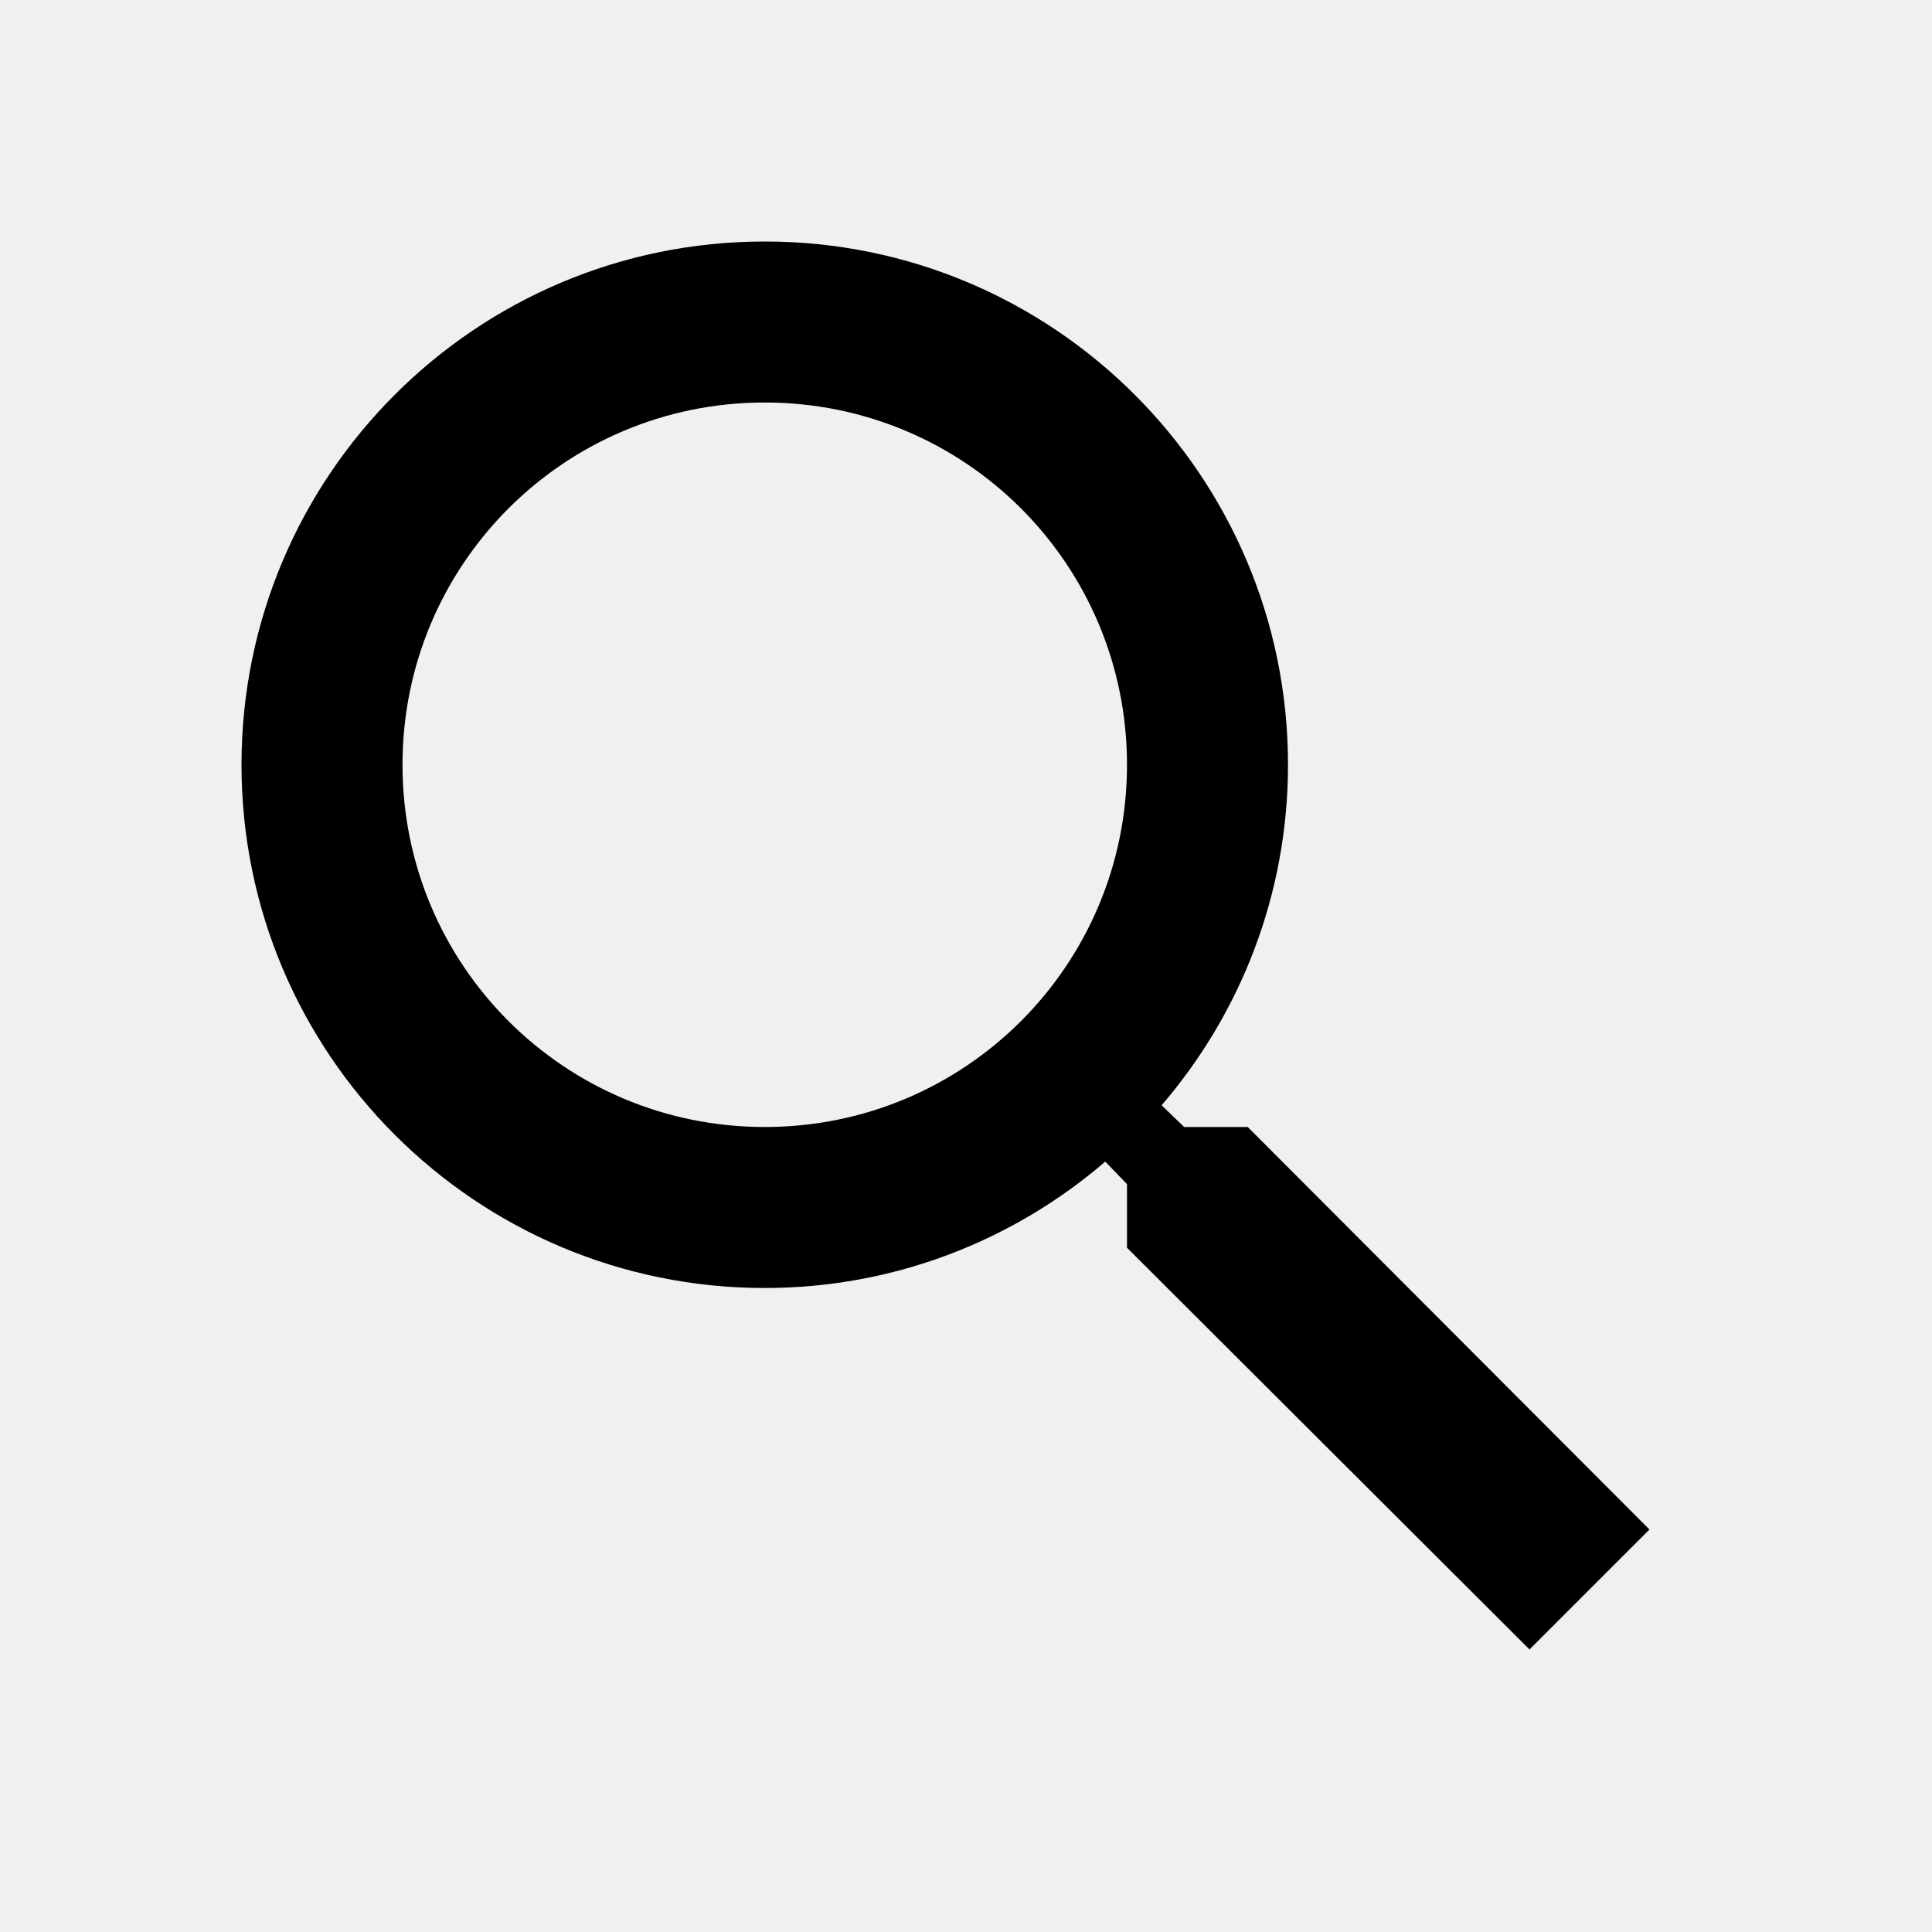
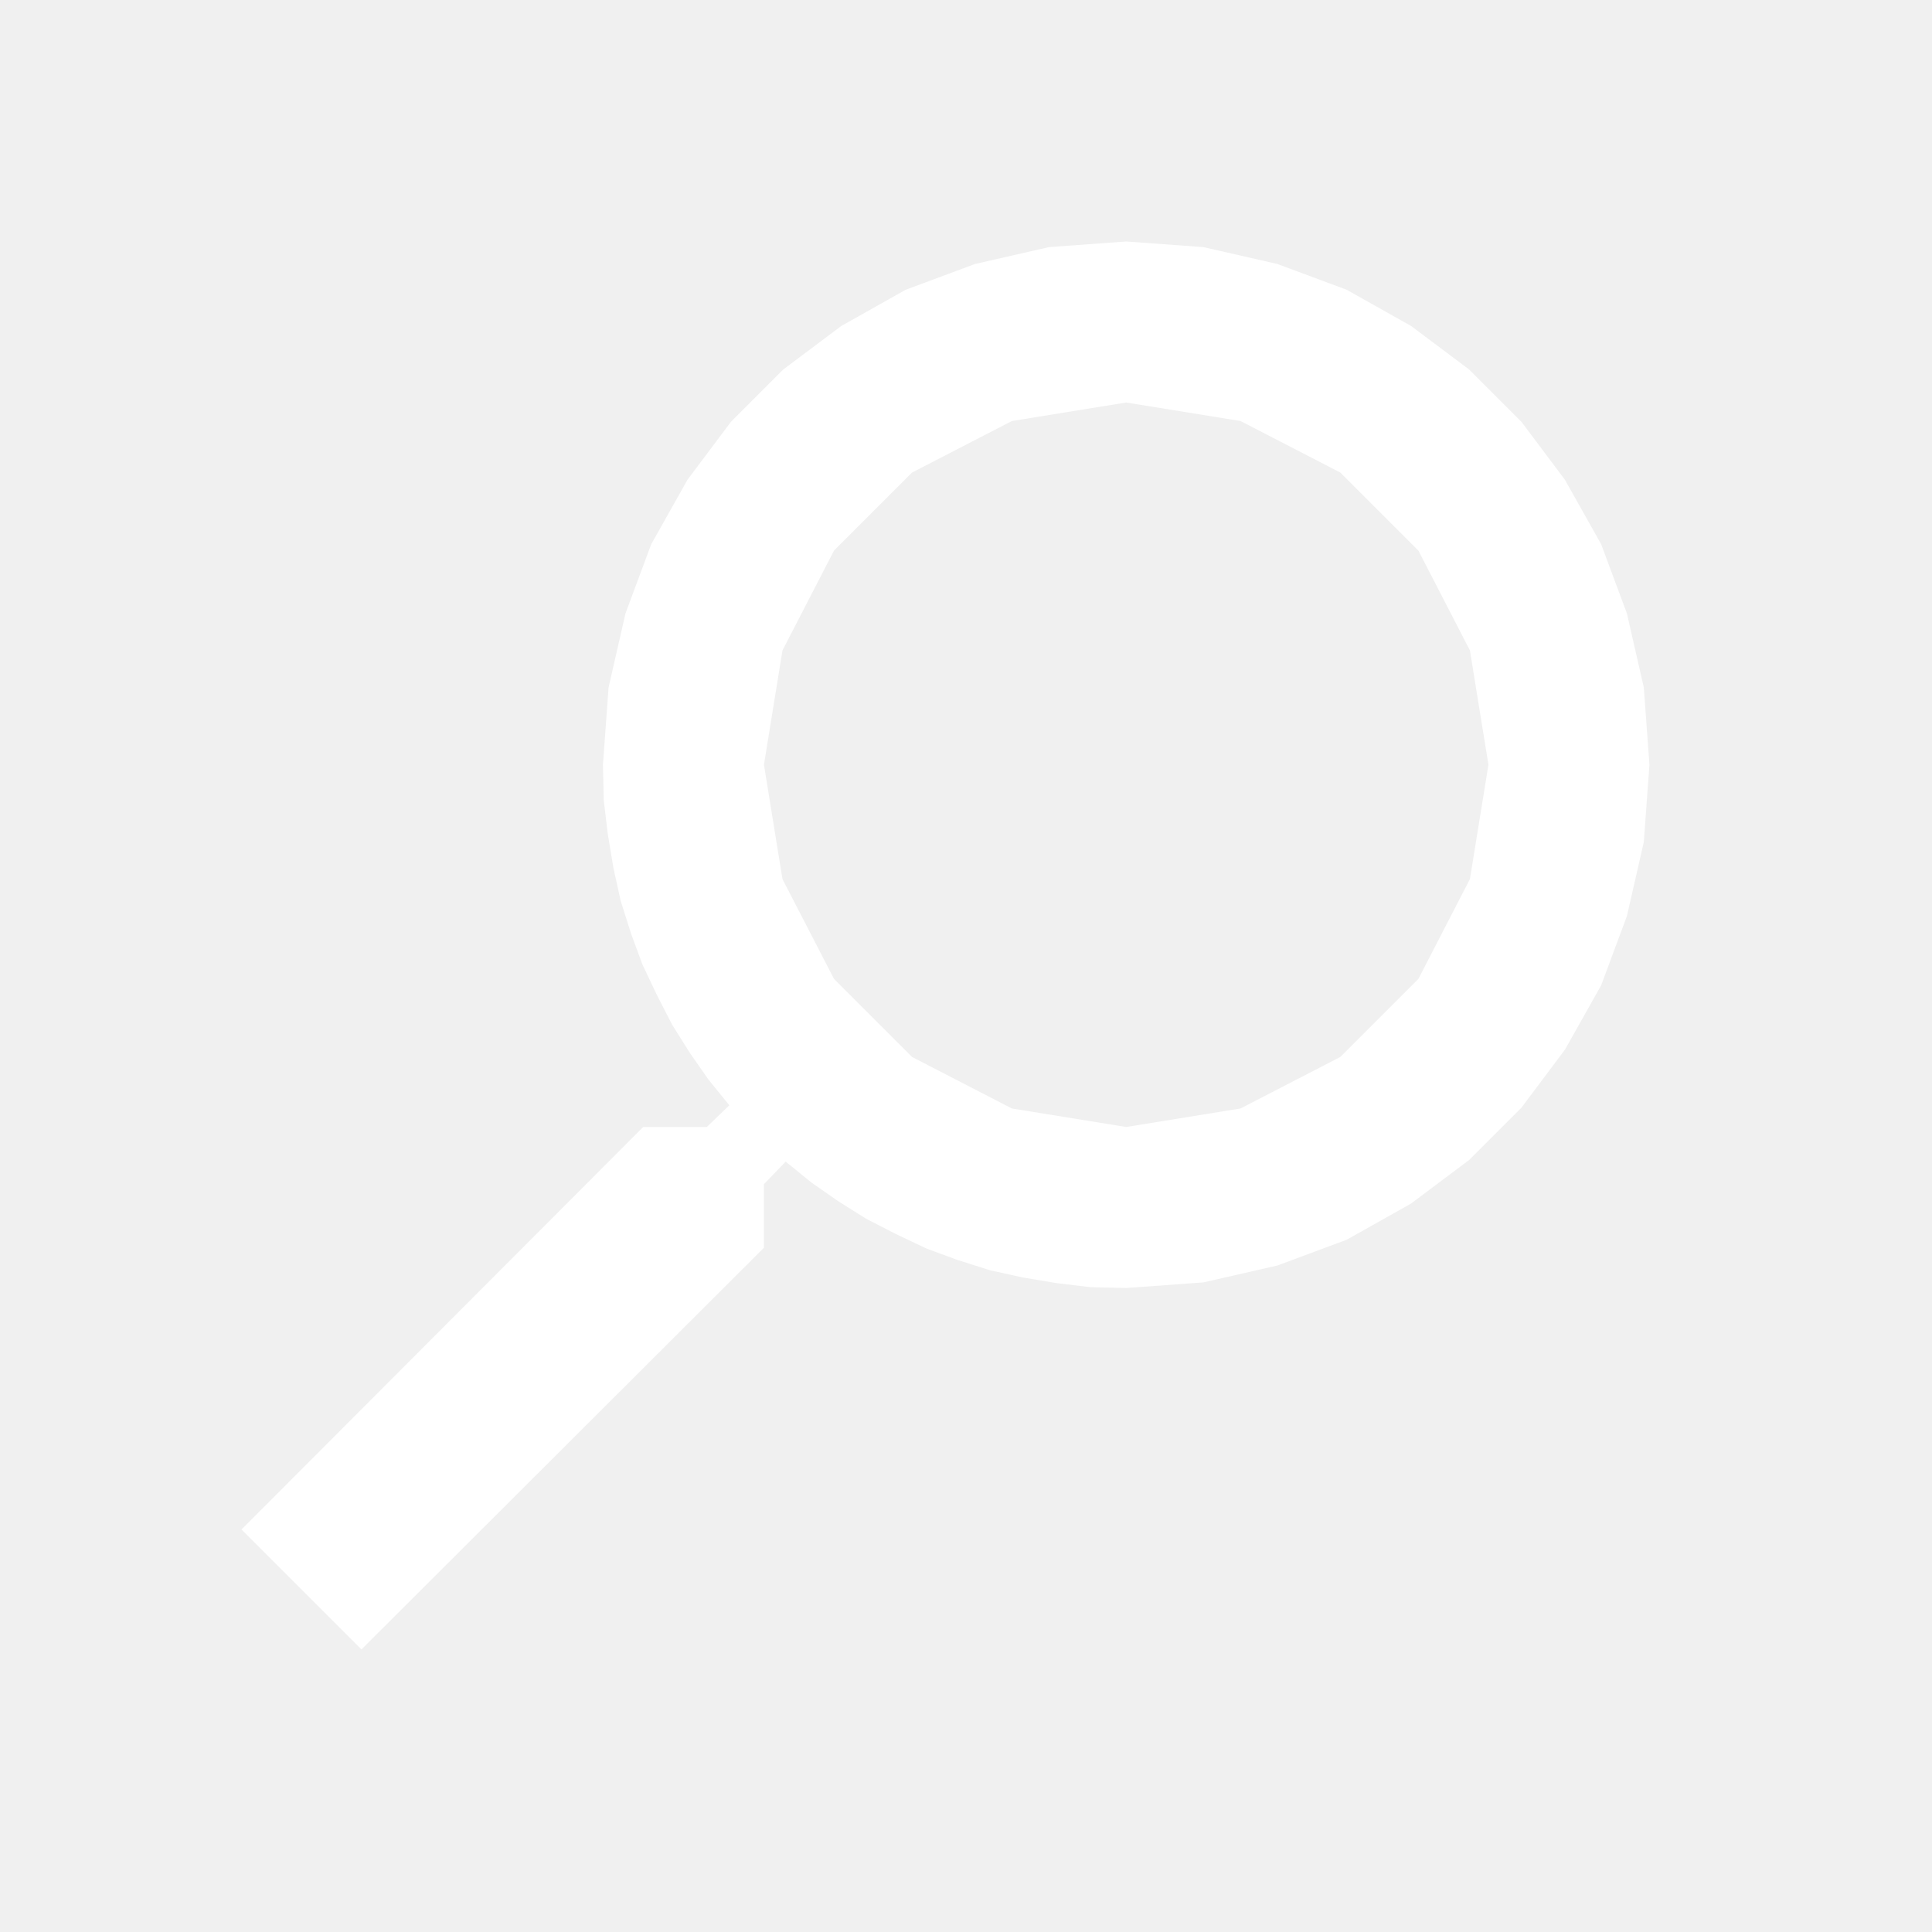
- <svg xmlns="http://www.w3.org/2000/svg" width="24" height="24" viewBox="0 0 24 24">
-   <path d="M15.5 14h-.79l-.28-.27C15.41 12.59 16 11.11 16 9.5 16 5.91 13.09 3 9.5 3S3 5.91 3 9.5 5.91 16 9.5 16c1.61 0 3.09-.59 4.23-1.57l.27.28v.79l5 4.99L20.49 19l-4.99-5zm-6 0C7.01 14 5 11.99 5 9.5S7.01 5 9.5 5 14 7.01 14 9.5 11.99 14 9.5 14z" />
-   <path d="M0 0h24v24H0z" fill="none" />
+ <svg xmlns="http://www.w3.org/2000/svg" xmlns:xlink="http://www.w3.org/1999/xlink" version="1.1" preserveAspectRatio="xMidYMid meet" viewBox="0 0 24 24" width="24" height="24">
+   <defs>
+     <path d="M15.87 3.28L16.73 3.6L17.53 4.05L18.25 4.59L18.9 5.24L19.44 5.96L19.89 6.76L20.21 7.62L20.42 8.54L20.49 9.5L20.42 10.46L20.21 11.38L19.89 12.24L19.44 13.04L18.9 13.76L18.25 14.41L17.53 14.95L16.73 15.4L15.87 15.72L14.95 15.93L13.99 16L13.55 15.99L13.13 15.94L12.71 15.87L12.3 15.78L11.89 15.65L11.51 15.51L11.13 15.33L10.76 15.14L10.41 14.92L10.08 14.69L9.76 14.43L9.49 14.71L9.49 15.5L4.49 20.49L3 19L7.99 14L8.78 14L9.06 13.73L8.8 13.41L8.57 13.08L8.35 12.73L8.16 12.36L7.98 11.98L7.84 11.6L7.71 11.19L7.62 10.78L7.55 10.36L7.5 9.94L7.49 9.5L7.56 8.54L7.77 7.62L8.09 6.76L8.54 5.96L9.08 5.24L9.73 4.59L10.45 4.05L11.25 3.6L12.11 3.28L13.03 3.07L13.99 3L14.95 3.07L15.87 3.28ZM11.33 5.87L10.36 6.84L9.72 8.08L9.49 9.5L9.72 10.92L10.36 12.16L11.33 13.13L12.57 13.77L13.99 14L15.41 13.77L16.65 13.13L17.62 12.16L18.26 10.92L18.49 9.5L18.26 8.08L17.62 6.84L16.65 5.87L15.41 5.23L13.99 5L12.57 5.23L11.33 5.87Z" id="b1QhGfVffT" />
+     <path d="M0 0L24 0L24 24L0 24L0 0Z" id="be8n57PsA" />
+   </defs>
+   <g>
+     <g>
+       <g>
+         <use xlink:href="#b1QhGfVffT" opacity="1" fill="#ffffff" fill-opacity="1" />
+         <g>
+           <use xlink:href="#b1QhGfVffT" opacity="1" fill-opacity="0" stroke="#000000" stroke-width="1" stroke-opacity="0" />
+         </g>
+       </g>
+       <g>
+         <use xlink:href="#be8n57PsA" opacity="1" fill="#000000" fill-opacity="0" />
+         <g>
+           <use xlink:href="#be8n57PsA" opacity="1" fill-opacity="0" stroke="#000000" stroke-width="1" stroke-opacity="0" />
+         </g>
+       </g>
+     </g>
+   </g>
</svg>
